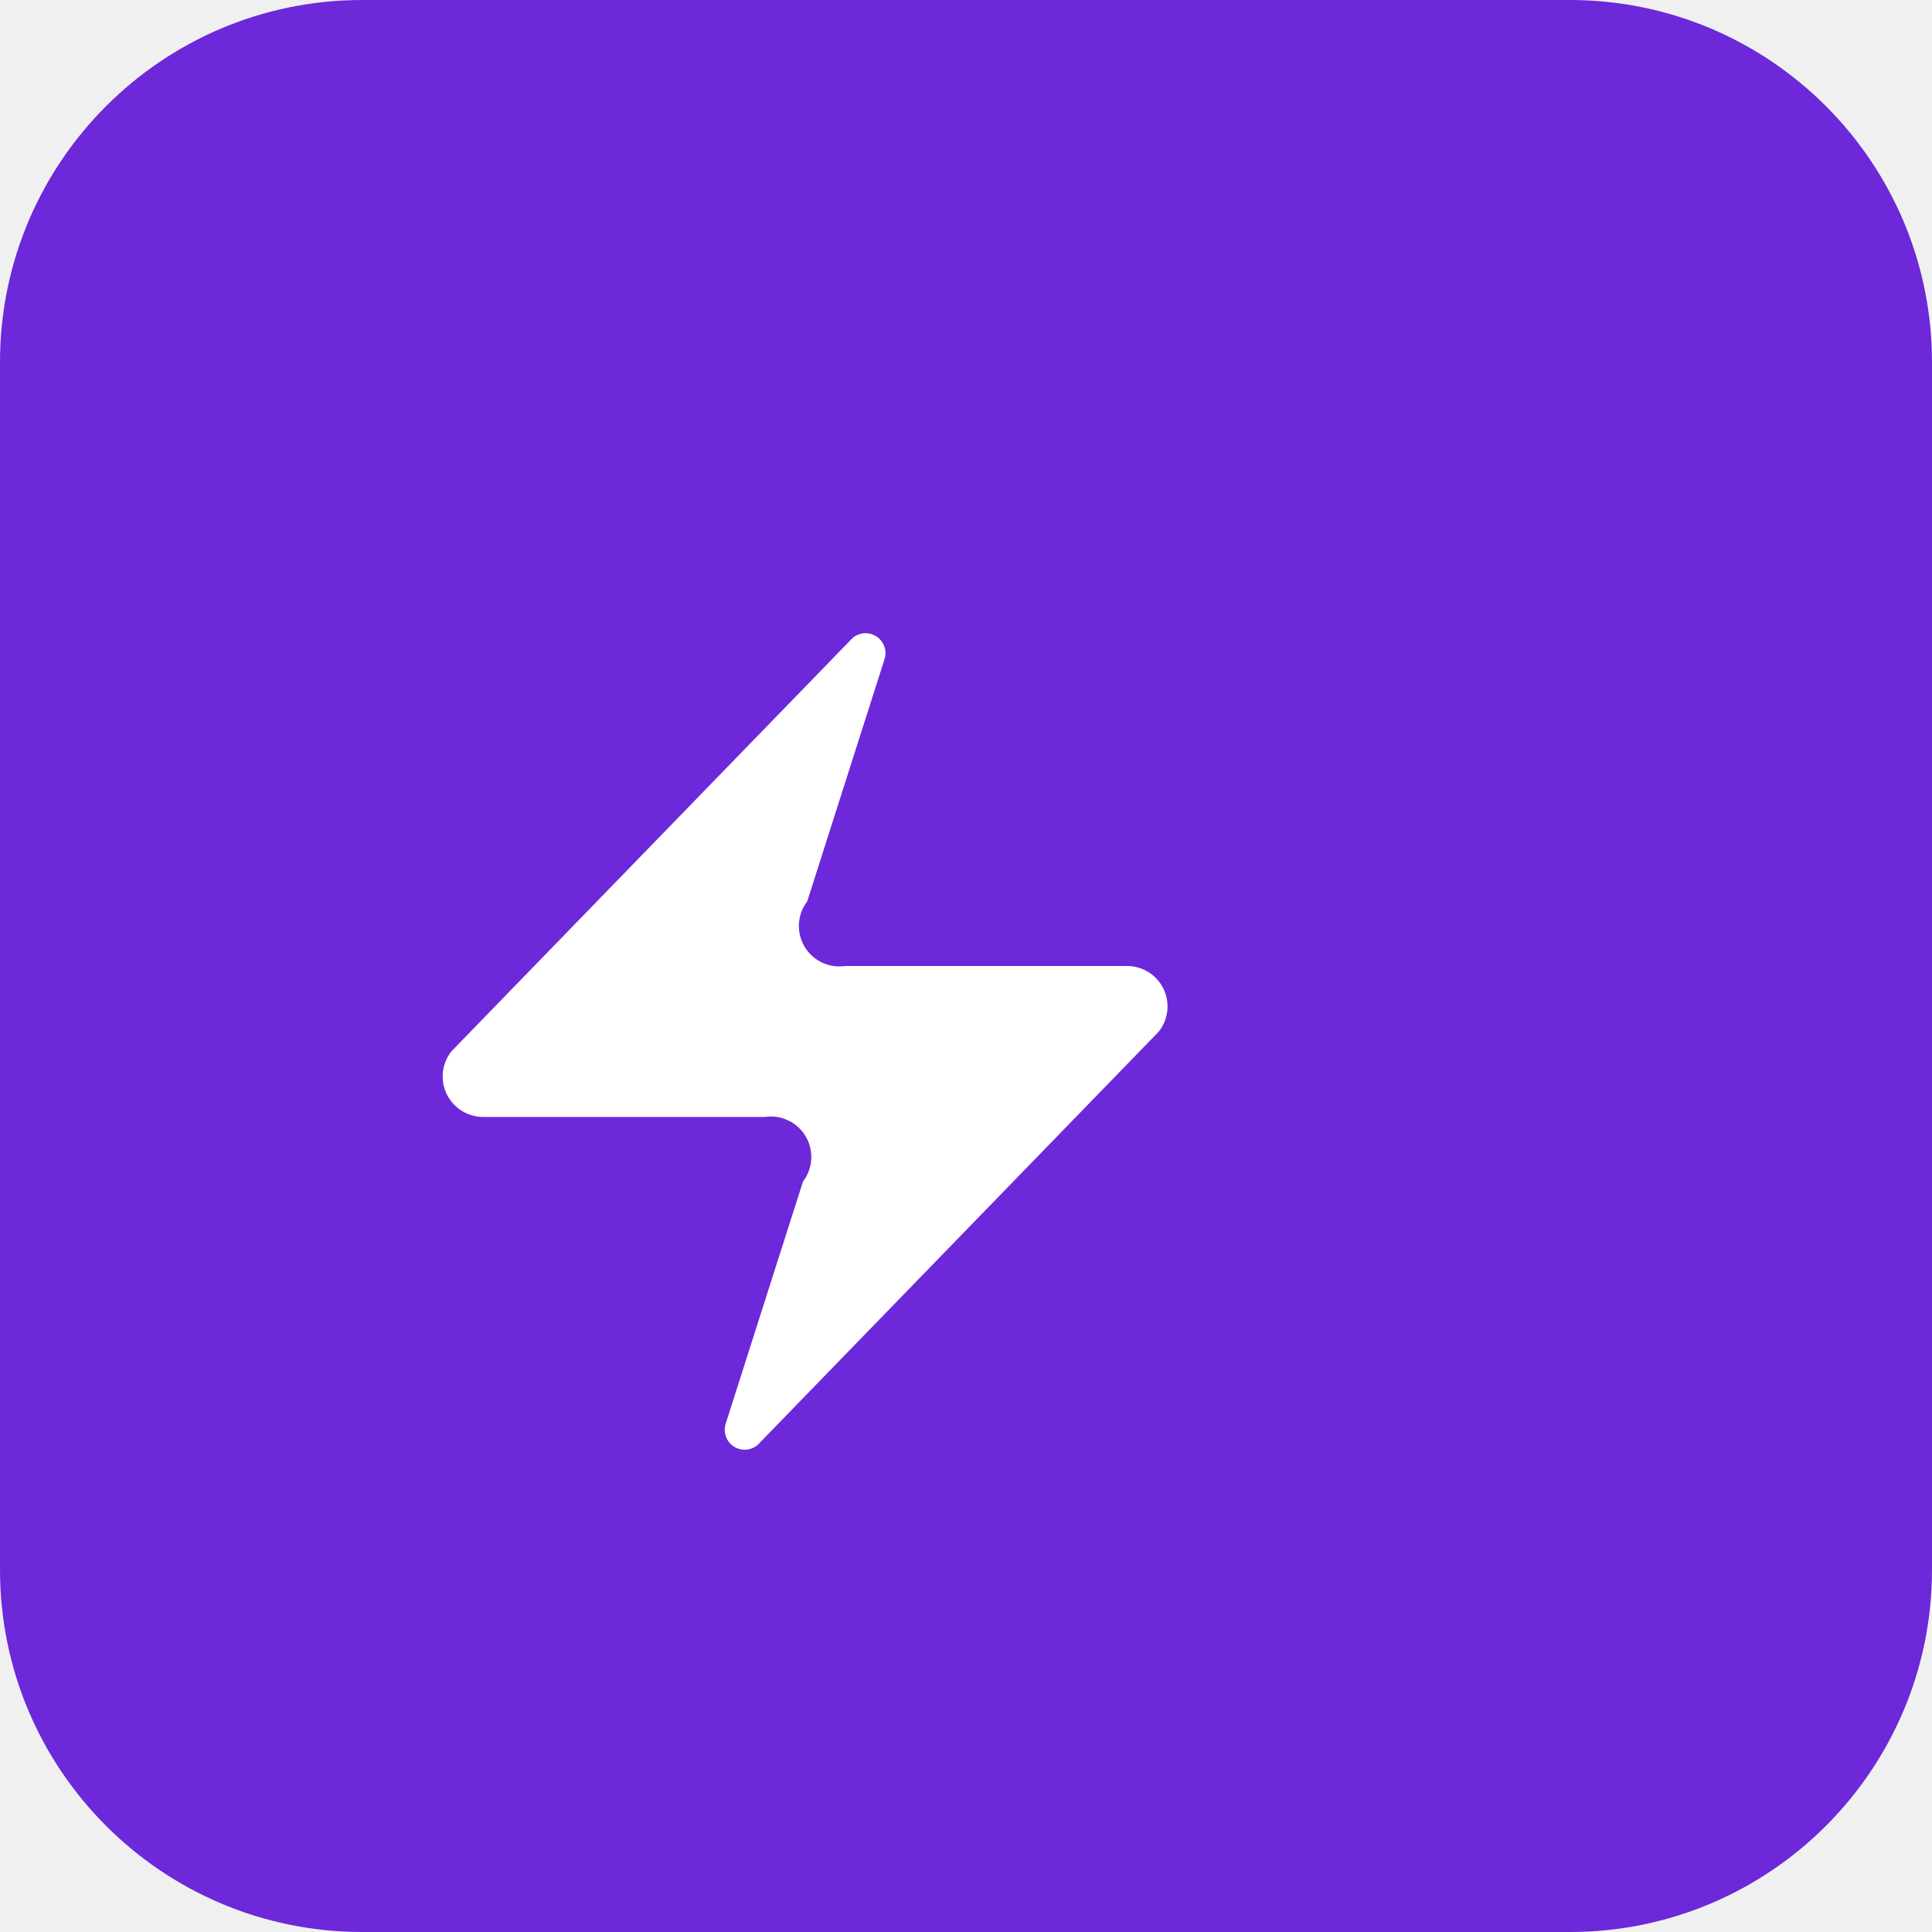
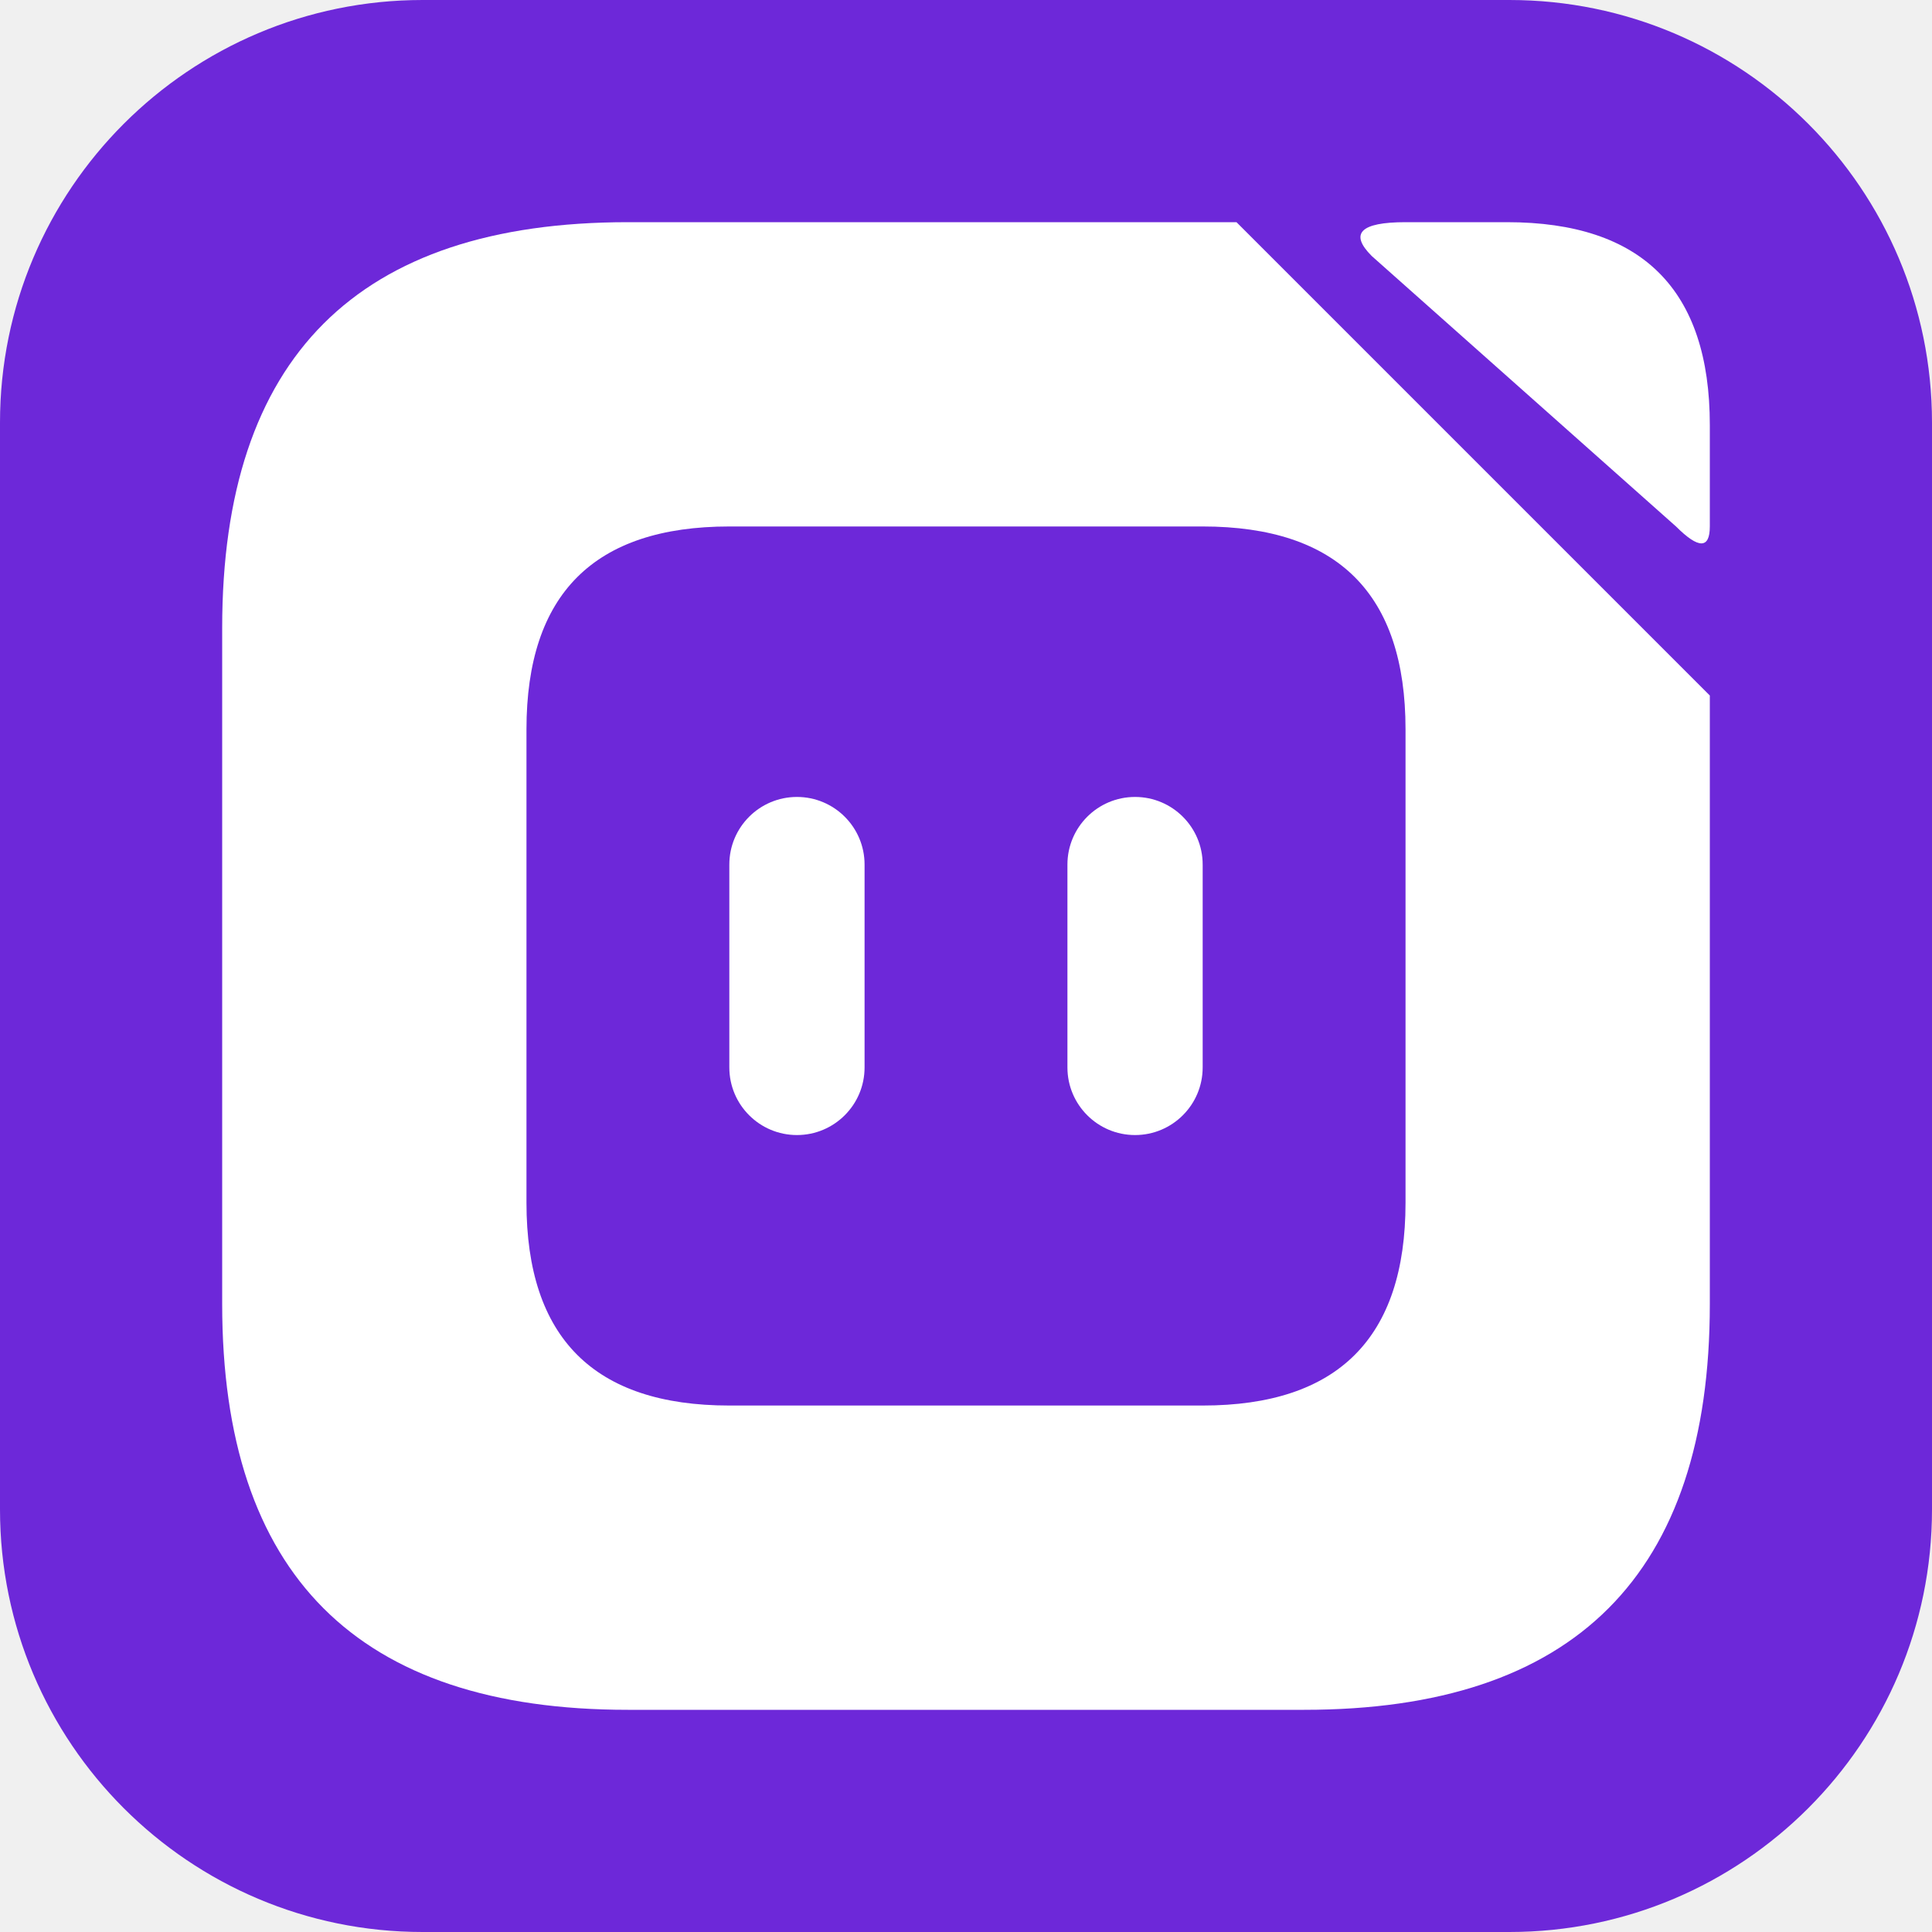
<svg xmlns="http://www.w3.org/2000/svg" width="32" height="32" viewBox="0 0 32 32">
-   <rect width="32" height="32" rx="6" fill="#6d28d9" />
-   <path d="M8 18.5a.67.67 0 0 1-.52-1.09l6.6-6.8a.33.33 0 0 1 .57.31l-1.28 4.01A.67.67 0 0 0 14 16h4.67a.67.67 0 0 1 .52 1.09l-6.6 6.8a.33.33 0 0 1-.57-.31l1.28-4.01A.67.67 0 0 0 12.67 18.5H8z" fill="white" />
+   <rect width="32" height="32" rx="7" fill="#6d28d9" />
+   <g fill="#ffffff" transform="translate(2 2) scale(.28)">
+     <path fill-rule="evenodd" d="M30 6H66L94 34V70Q94 94 70 94H30Q6 94 6 70V30Q6 6 30 6ZM36 24Q24 24 24 36V64Q24 76 36 76H64Q76 76 76 64V36Q76 24 64 24Z" />
+     <path fill-rule="evenodd" d="M76 6H82Q94 6 94 18V24Q94 26 92 24L74 8Q72 6 76 6Z" />
+     <path fill-rule="evenodd" d="M40 40A4 4 0 0 1 44 44V56A4 4 0 0 1 36 56V44A4 4 0 0 1 40 40ZM60 40A4 4 0 0 1 64 44V56A4 4 0 0 1 56 56V44A4 4 0 0 1 60 40Z" />
+   </g>
</svg>
